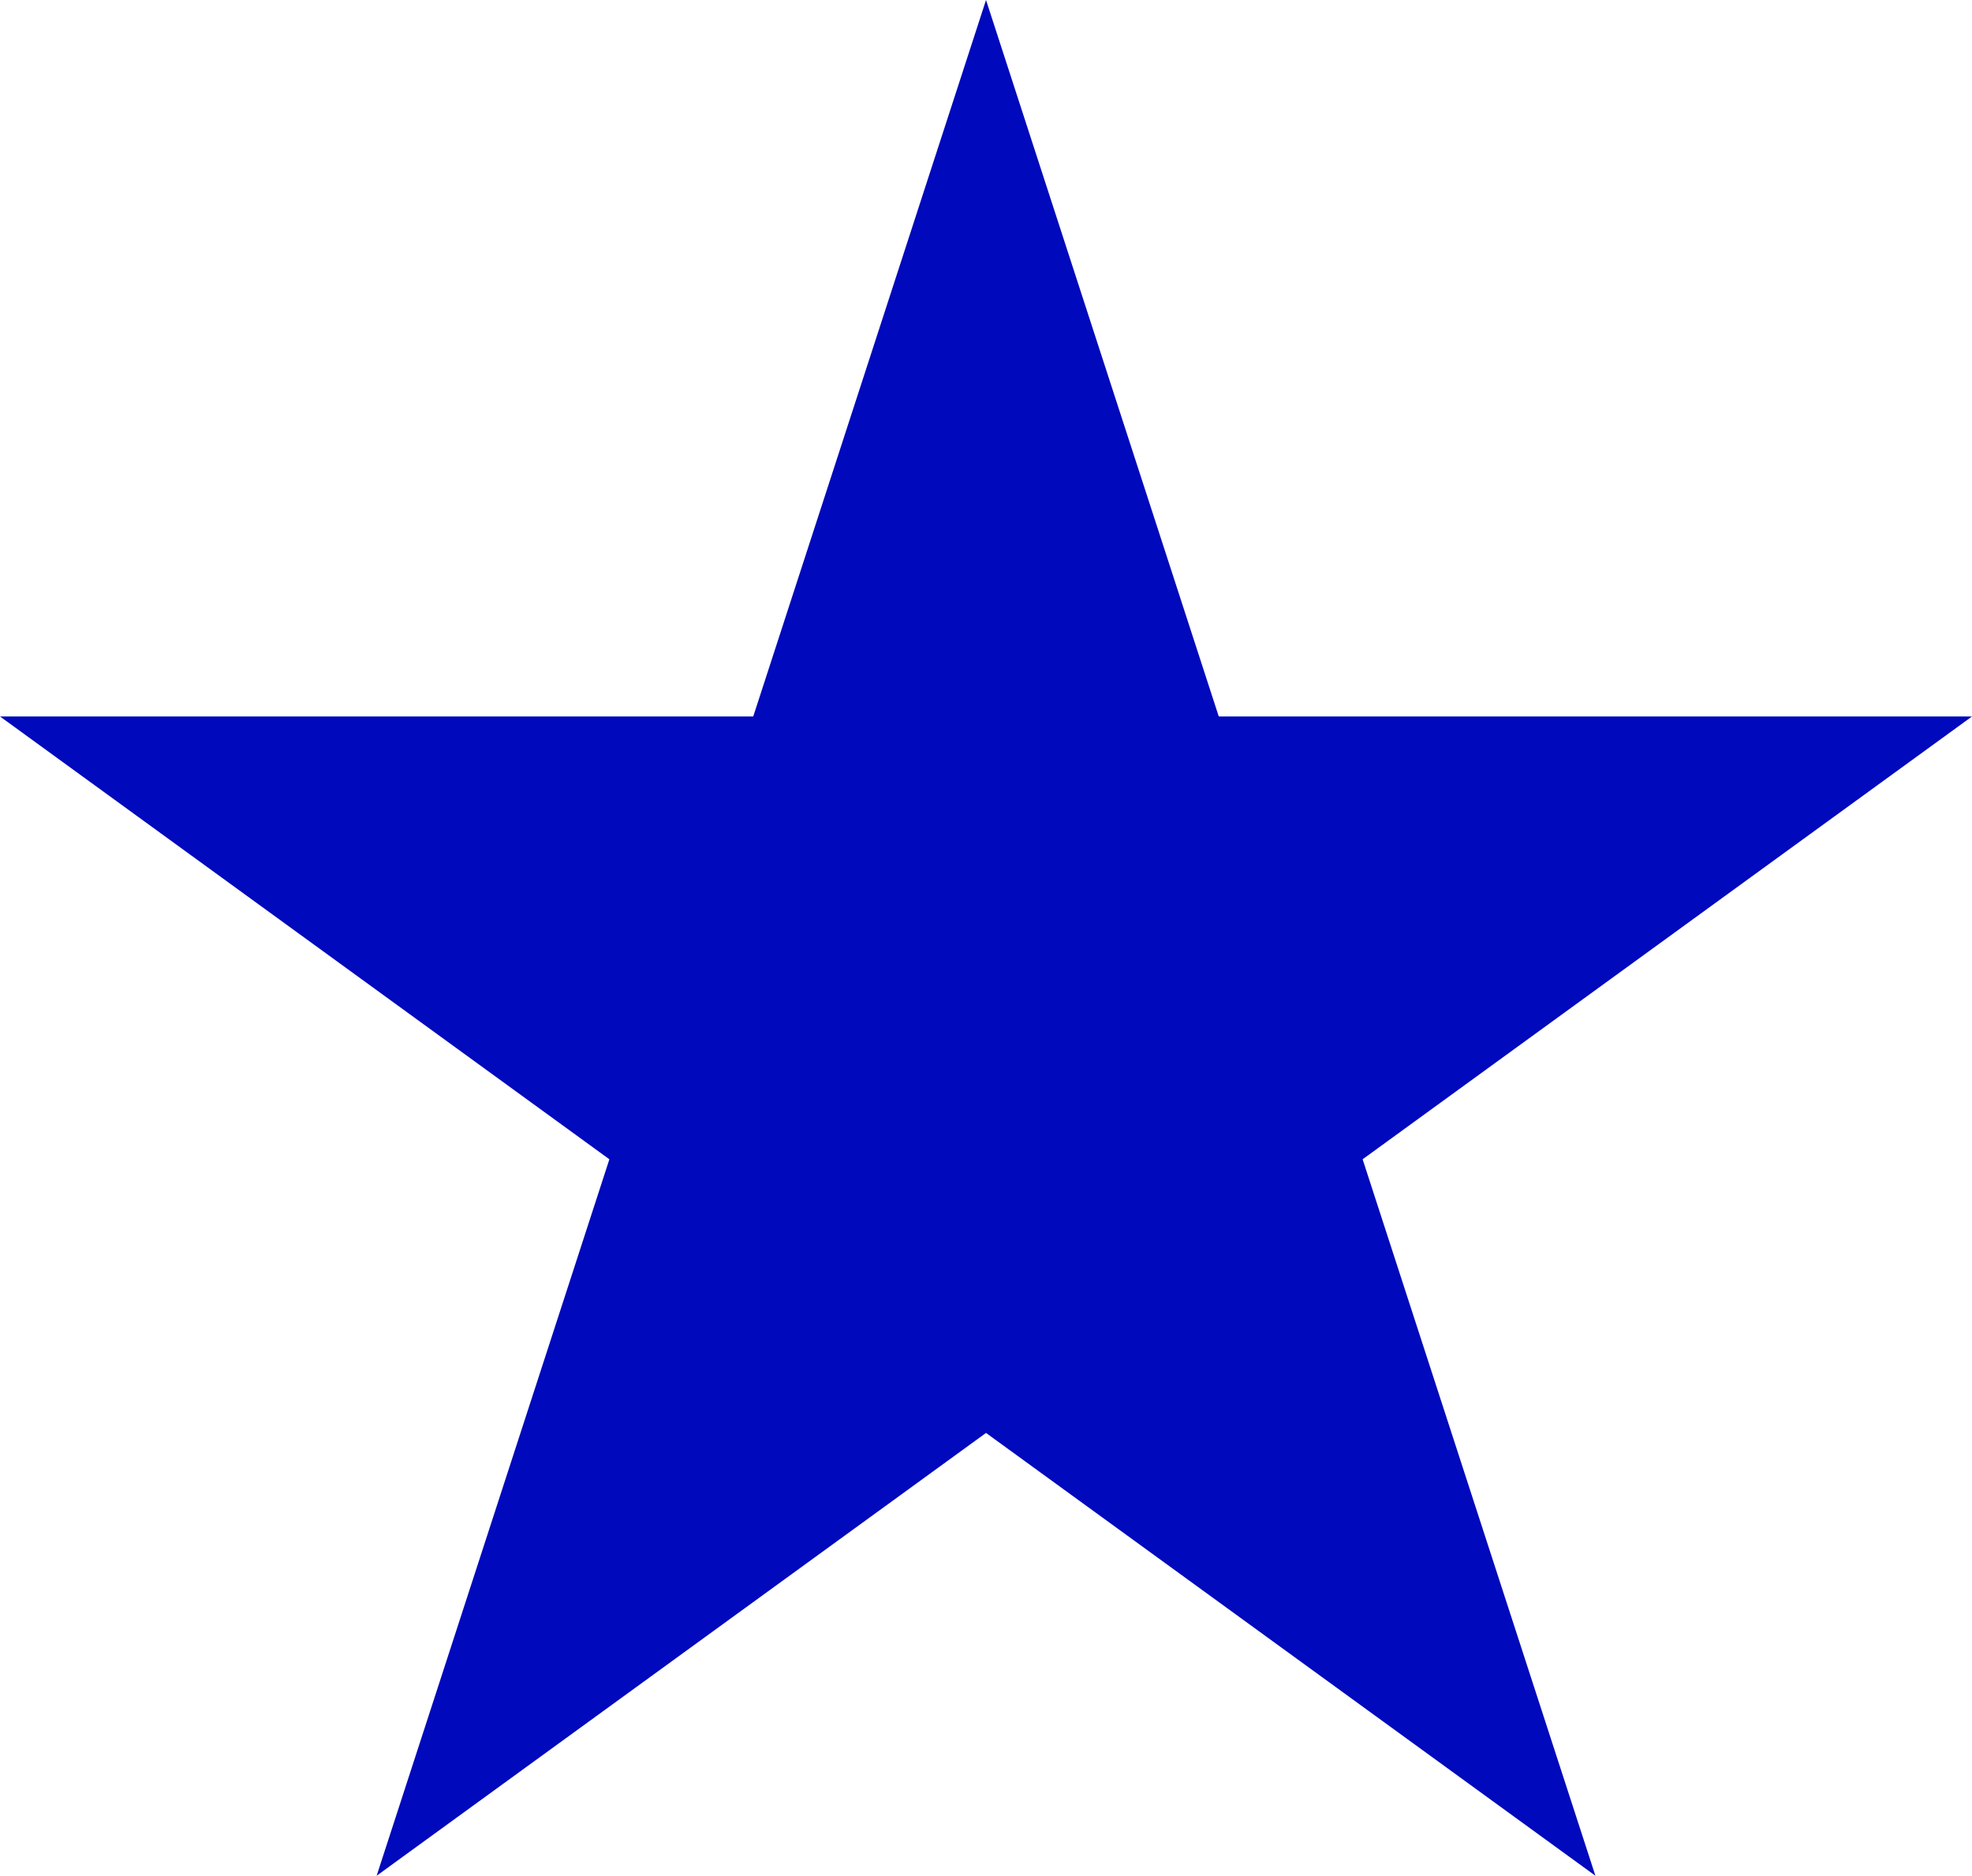
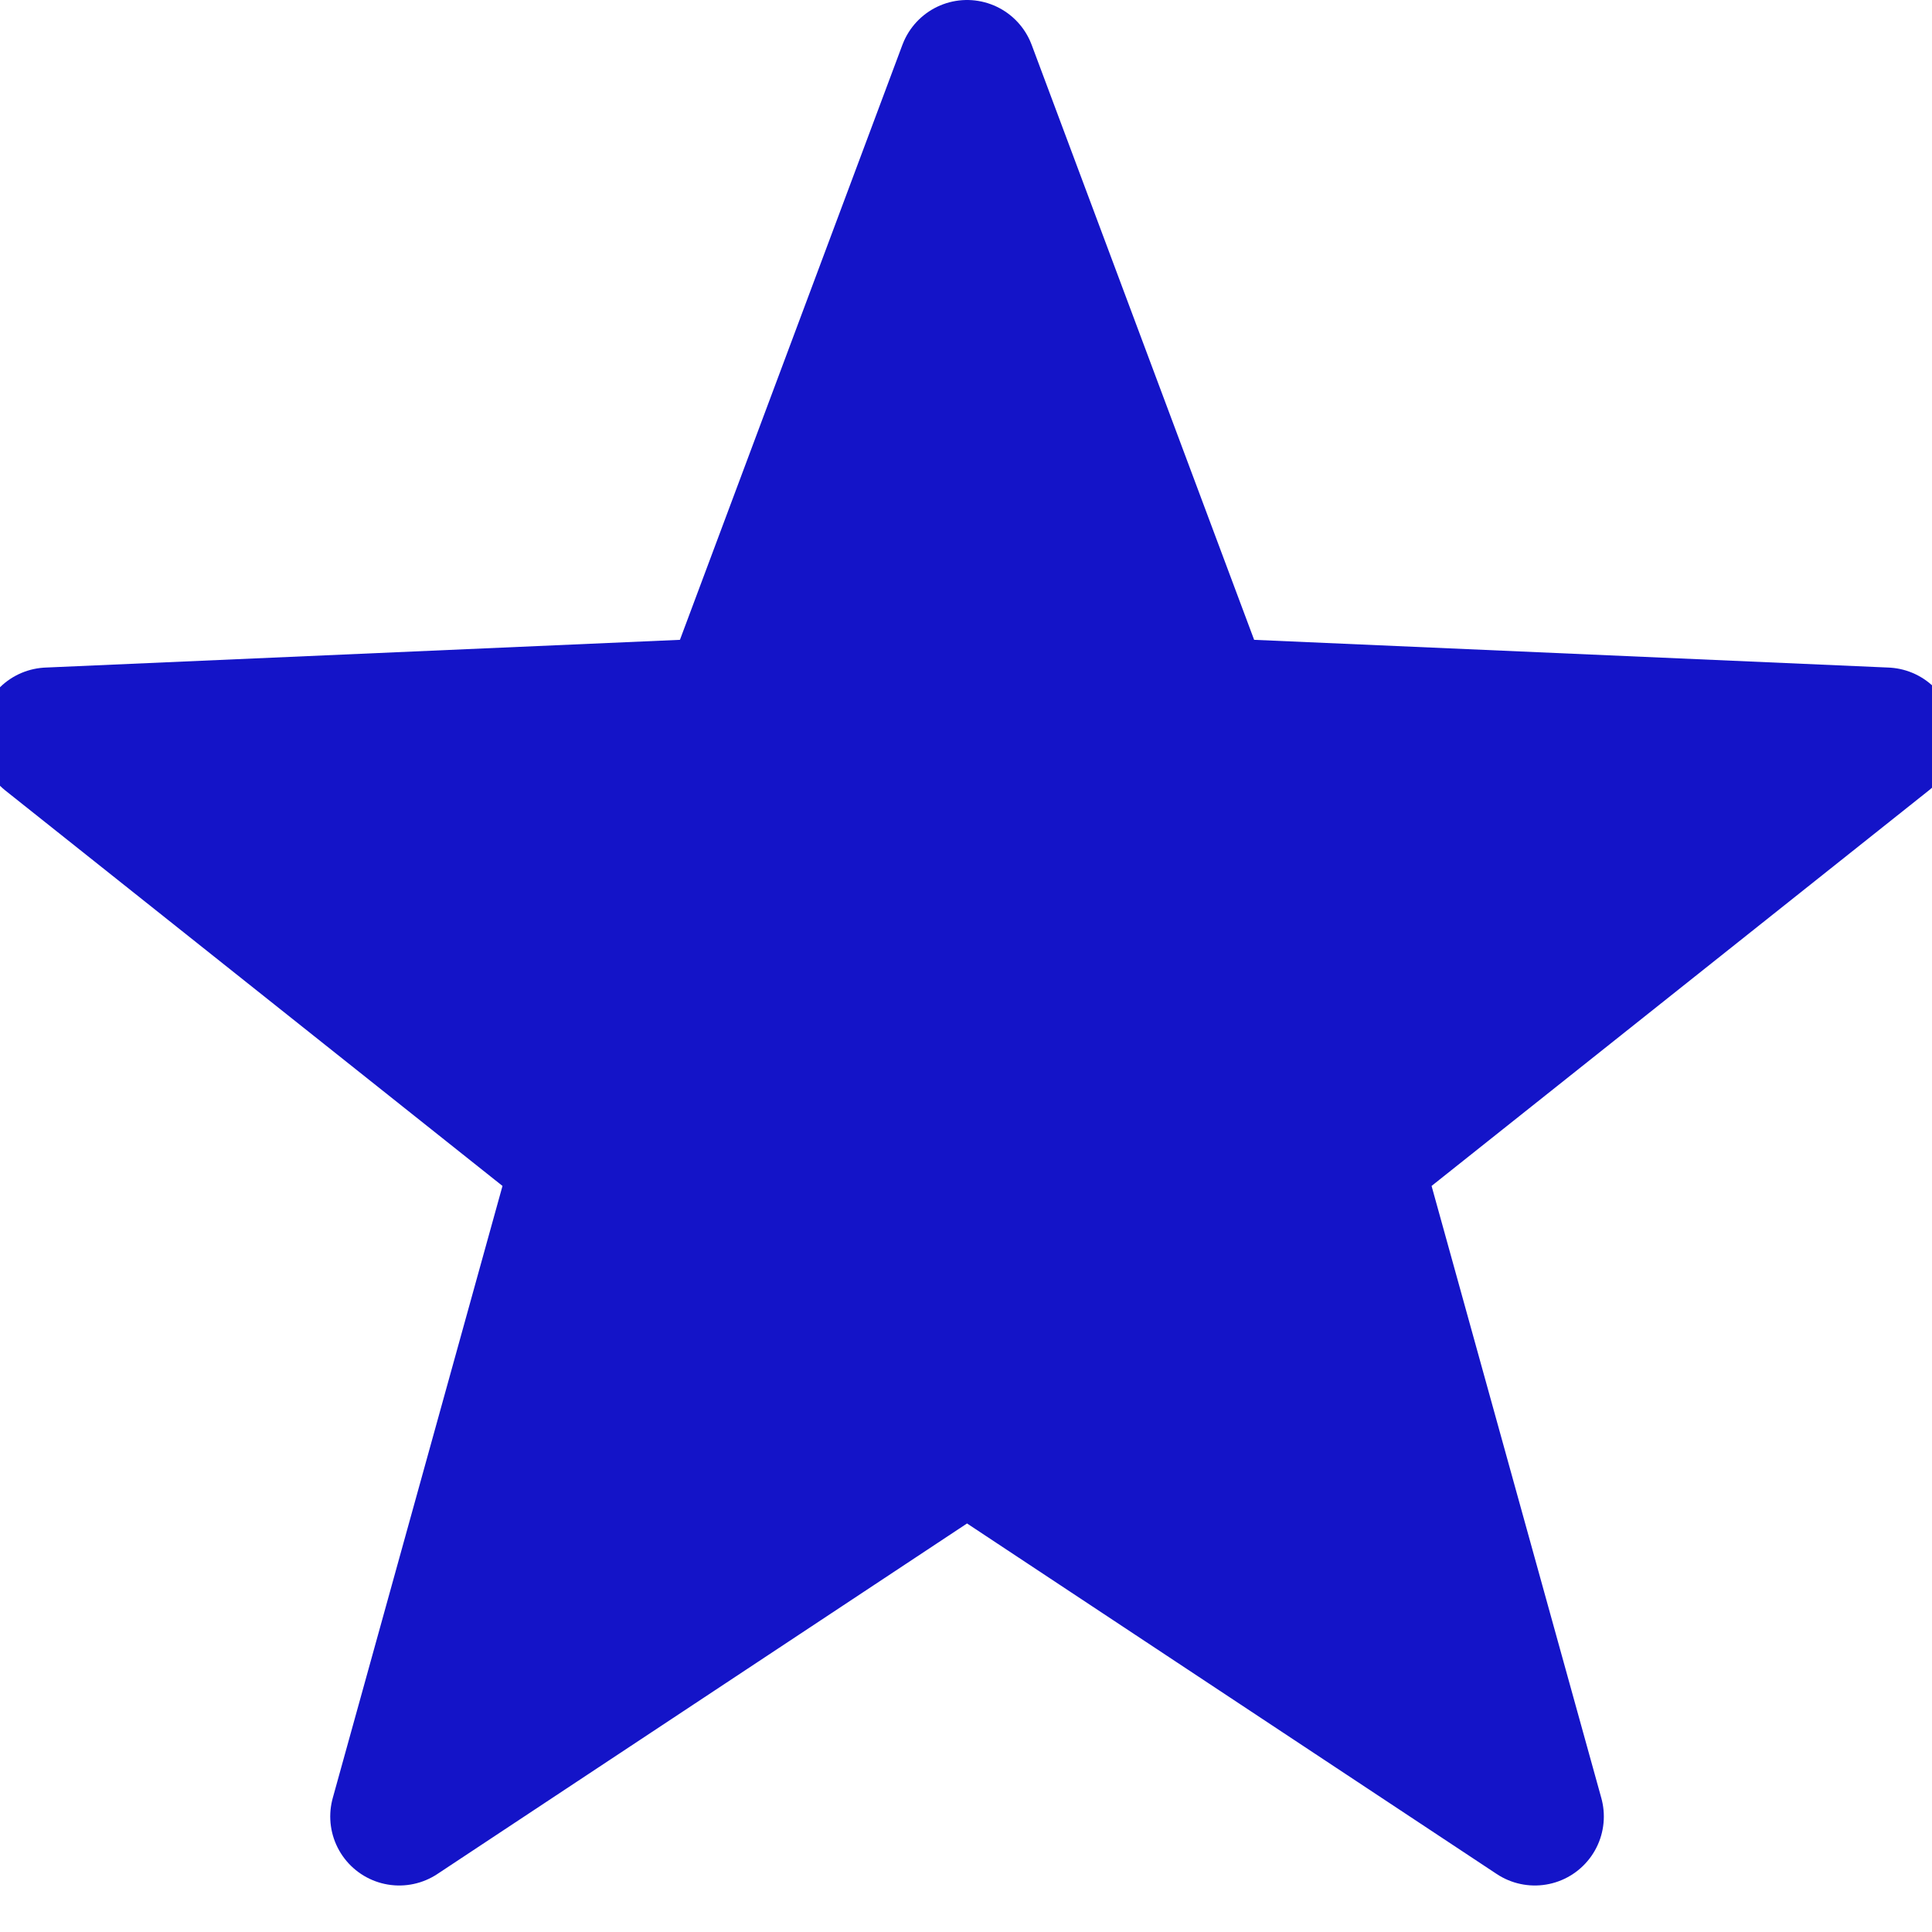
- <svg xmlns="http://www.w3.org/2000/svg" preserveAspectRatio="none" overflow="visible" style="display: block;" width="42.797" height="40.703" viewBox="0 0 42.797 40.703" fill="none">
-   <path id="Star 1" d="M21.399 0L26.45 15.547H42.797L29.572 25.156L34.624 40.703L21.399 31.094L8.174 40.703L13.225 25.156L0 15.547H16.347L21.399 0Z" fill="#0009BC" />
+ <svg xmlns="http://www.w3.org/2000/svg" width="28" height="28" viewBox="-0.7 -1 28 28" fill="none">
+   <path d="M13.315 0L16.771 9.243L26.63 9.674L18.907 15.817L21.544 25.326L13.315 19.88L5.086 25.326L7.723 15.817L0 9.674L9.859 9.243L13.315 0Z" fill="#1414C8" stroke="#1414C8" stroke-width="2" stroke-linejoin="round" />
</svg>
